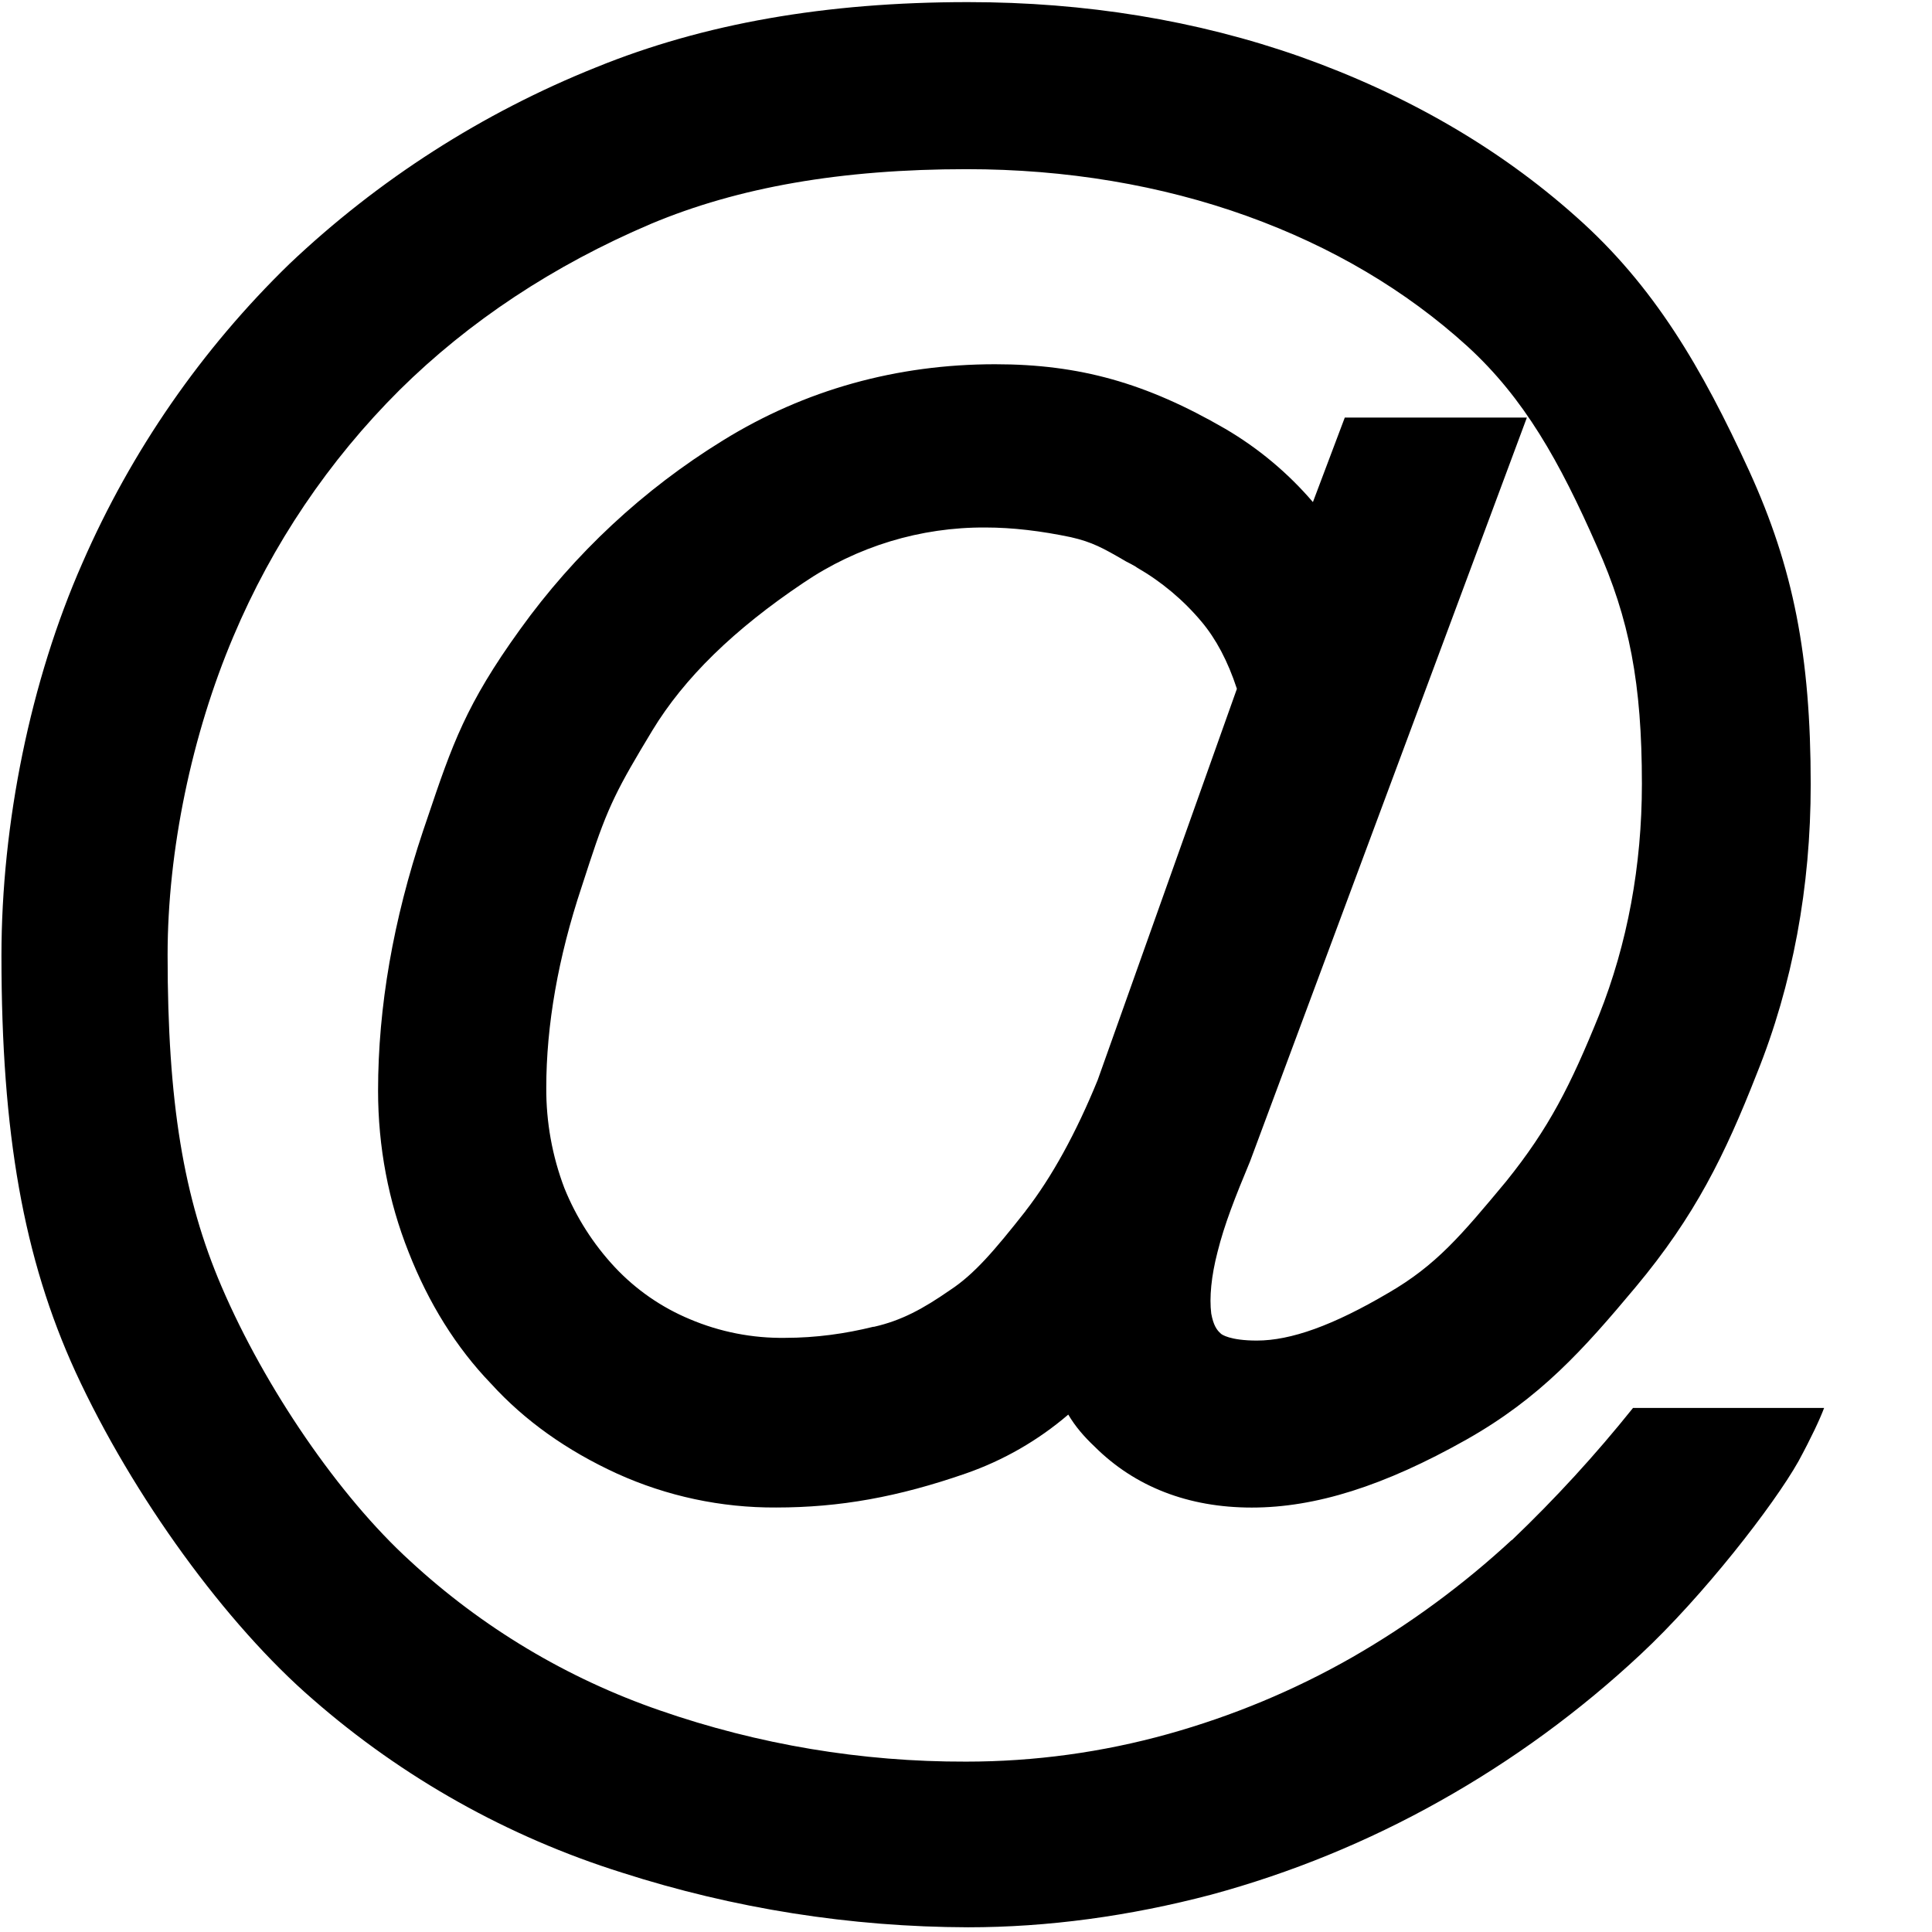
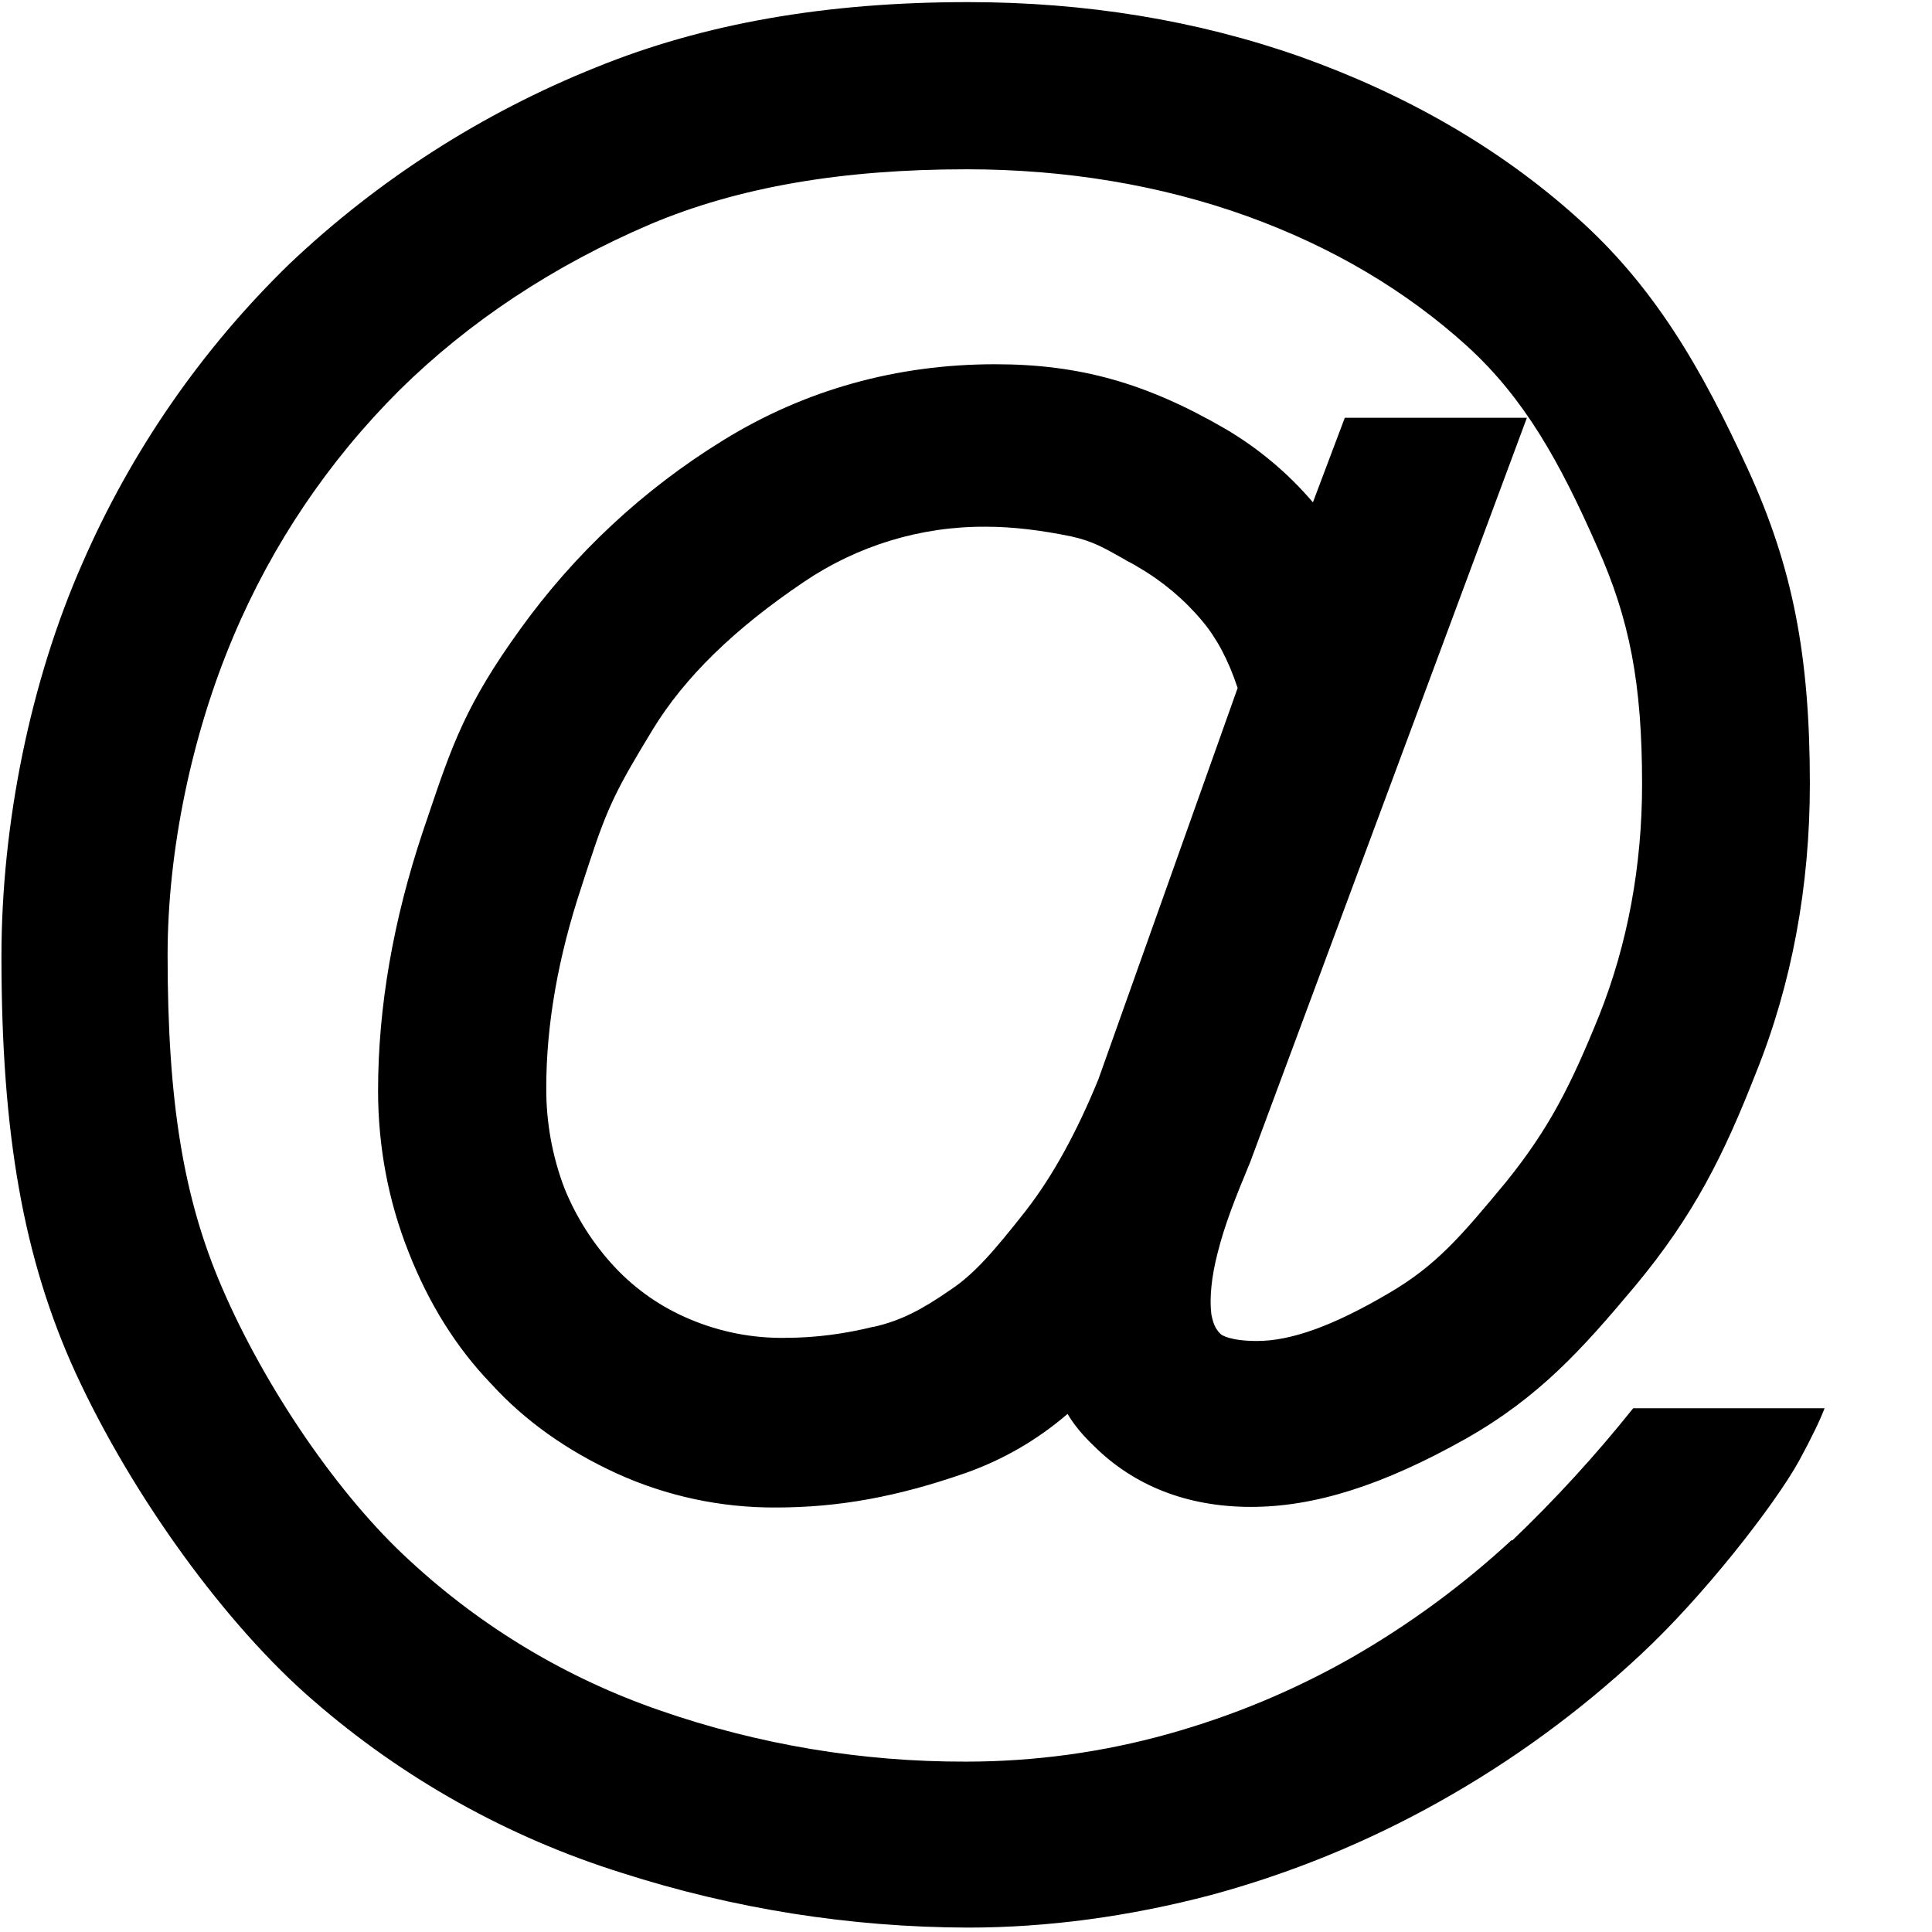
<svg xmlns="http://www.w3.org/2000/svg" width="32" height="32" viewBox="0 0 32 32">
-   <path d="M25.038 25.508a14.6 14.6 0 0 1-2.638 1.94c-.963.55-1.984.974-3.05 1.272a12.45 12.45 0 0 1-3.35.458 15.32 15.32 0 0 1-5.07-.848 11.73 11.73 0 0 1-4.14-2.478c-1.17-1.066-2.397-2.856-3.12-4.542-.63-1.468-.894-3.05-.894-5.494 0-1.73.4-3.647 1.09-5.275A12.754 12.754 0 0 1 6.618 6.46c1.147-1.135 2.546-2.064 4.163-2.752 1.448-.608 3.156-.906 5.23-.906 1.643 0 3.214.262 4.648.778 1.4.505 2.626 1.228 3.647 2.157.94.86 1.525 1.904 2.145 3.314.538 1.203.744 2.27.744 3.933 0 1.353-.24 2.65-.71 3.83-.47 1.16-.827 1.87-1.538 2.753-.745.895-1.158 1.388-1.95 1.847-.917.54-1.617.79-2.18.79-.446 0-.584-.102-.595-.114-.067-.058-.124-.138-.16-.333-.033-.264 0-.62.104-1.02.115-.46.287-.896.54-1.504L25.29 6.916h-3.016l-.528 1.4A5.714 5.714 0 0 0 20.29 7.1c-1.308-.757-2.41-1.067-3.808-1.067-1.63 0-3.154.424-4.508 1.262a11.667 11.667 0 0 0-3.36 3.13c-.895 1.24-1.124 1.905-1.537 3.132l-.07.206c-.492 1.47-.745 2.914-.745 4.302 0 .93.172 1.835.505 2.672.333.85.79 1.583 1.365 2.18.562.618 1.262 1.112 2.087 1.49a6.288 6.288 0 0 0 2.636.562c1.056 0 2.02-.174 3.143-.564a5.267 5.267 0 0 0 1.696-.975c.115.196.264.368.436.53.666.664 1.55 1.01 2.604 1.01 1.055 0 2.19-.357 3.555-1.126 1.217-.688 1.928-1.48 2.8-2.523.986-1.18 1.48-2.19 2.007-3.532.597-1.48.895-3.098.895-4.795 0-2.133-.287-3.59-1.02-5.196-.78-1.698-1.572-3.063-2.868-4.21C24.82 2.443 23.284 1.56 21.54.94 19.82.334 17.973.035 16.034.035c-2.362 0-4.38.356-6.16 1.08a16.074 16.074 0 0 0-5.08 3.256 15.596 15.596 0 0 0-3.43 4.956c-.86 1.95-1.34 4.312-1.34 6.503 0 2.947.366 5.01 1.226 6.892.952 2.066 2.5 4.188 3.934 5.426a14.287 14.287 0 0 0 5.116 2.868 18.9 18.9 0 0 0 5.734.906c1.32 0 2.673-.184 4.026-.54a16.585 16.585 0 0 0 3.785-1.548 17.143 17.143 0 0 0 3.326-2.43c1.035-.965 2.204-2.467 2.617-3.2.218-.403.356-.7.425-.884h-3.165a22.233 22.233 0 0 1-2.007 2.19zm-8.052-5.448c-.516.654-.848 1.044-1.25 1.308-.447.31-.803.504-1.26.608h-.013c-.46.114-.952.183-1.457.183a3.898 3.898 0 0 1-1.582-.31 3.595 3.595 0 0 1-1.24-.86 4.26 4.26 0 0 1-.836-1.31 4.61 4.61 0 0 1-.3-1.662c0-1.034.196-2.158.586-3.328.046-.137.092-.286.127-.39.31-.95.47-1.25 1.045-2.202.528-.87 1.354-1.674 2.5-2.443a5.31 5.31 0 0 1 3.017-.917c.448 0 .92.057 1.412.16.355.08.54.184.895.39l.02.012c.046.023.09.046.15.08l.034.023a4 4 0 0 1 1.067.895c.24.286.436.653.586 1.112l-2.306 6.48c-.356.872-.758 1.606-1.194 2.168z" fill-rule="evenodd" />
+   <path d="M25.038 25.508a14.6 14.6 0 0 1-2.638 1.94c-.963.55-1.984.974-3.05 1.272a12.45 12.45 0 0 1-3.35.458 15.32 15.32 0 0 1-5.07-.848 11.73 11.73 0 0 1-4.14-2.478c-1.17-1.066-2.397-2.856-3.12-4.542-.63-1.468-.894-3.05-.894-5.494 0-1.73.4-3.647 1.09-5.275a12.754 12.754 0 0 1 2.752-4.08C7.765 5.33 9.164 4.4 10.78 3.71c1.45-.61 3.16-.906 5.23-.906 1.646 0 3.217.262 4.65.778 1.4.506 2.627 1.23 3.648 2.158.94.86 1.525 1.904 2.145 3.314.54 1.204.745 2.27.745 3.934 0 1.353-.24 2.65-.71 3.83-.47 1.16-.827 1.87-1.538 2.753-.746.9-1.16 1.39-1.95 1.85-.918.54-1.618.79-2.18.79-.447 0-.585-.1-.596-.11-.067-.06-.124-.14-.16-.33-.033-.265 0-.62.104-1.02.115-.46.287-.897.54-1.505L25.29 6.92h-3.016l-.528 1.4A5.714 5.714 0 0 0 20.29 7.1c-1.308-.757-2.41-1.067-3.808-1.067-1.63 0-3.154.424-4.508 1.262a11.667 11.667 0 0 0-3.36 3.13c-.895 1.24-1.124 1.905-1.537 3.132l-.07.206c-.492 1.47-.745 2.914-.745 4.302 0 .93.172 1.835.505 2.672.333.85.79 1.583 1.365 2.18.562.618 1.262 1.112 2.087 1.49a6.288 6.288 0 0 0 2.63.562c1.05 0 2.02-.18 3.14-.57a5.267 5.267 0 0 0 1.693-.98c.115.194.264.366.436.53.665.662 1.55 1.01 2.603 1.01 1.055 0 2.19-.36 3.555-1.128 1.215-.688 1.926-1.48 2.8-2.523.984-1.18 1.48-2.19 2.005-3.53.598-1.48.896-3.1.896-4.796 0-2.133-.287-3.59-1.02-5.196-.78-1.7-1.57-3.064-2.868-4.21C24.82 2.443 23.28 1.56 21.54.94 19.82.334 17.973.035 16.034.035c-2.362 0-4.38.356-6.16 1.08a16.074 16.074 0 0 0-5.08 3.256 15.596 15.596 0 0 0-3.43 4.96c-.86 1.95-1.34 4.31-1.34 6.51 0 2.95.366 5.01 1.226 6.894.952 2.066 2.5 4.188 3.934 5.426a14.287 14.287 0 0 0 5.116 2.86 18.9 18.9 0 0 0 5.734.906c1.32 0 2.673-.184 4.026-.54a16.585 16.585 0 0 0 3.785-1.548 17.143 17.143 0 0 0 3.326-2.43c1.04-.965 2.21-2.467 2.62-3.2.22-.403.36-.7.43-.884h-3.17a22.233 22.233 0 0 1-2.003 2.19zm-8.052-5.448c-.516.654-.848 1.044-1.25 1.308-.447.31-.803.504-1.26.608h-.013c-.46.114-.952.183-1.457.183a3.898 3.898 0 0 1-1.582-.31 3.595 3.595 0 0 1-1.24-.86 4.26 4.26 0 0 1-.836-1.31 4.61 4.61 0 0 1-.3-1.67c0-1.038.196-2.16.586-3.33.046-.14.092-.29.127-.39.31-.95.47-1.25 1.05-2.205.53-.87 1.36-1.674 2.5-2.443a5.31 5.31 0 0 1 3.02-.917c.45 0 .92.06 1.41.16.36.08.54.186.9.39l.02.014c.047.022.09.045.15.08l.035.022a4 4 0 0 1 1.066.894c.24.286.437.653.587 1.112l-2.306 6.48c-.355.87-.757 1.603-1.193 2.165z" fill-rule="evenodd" />
</svg>
